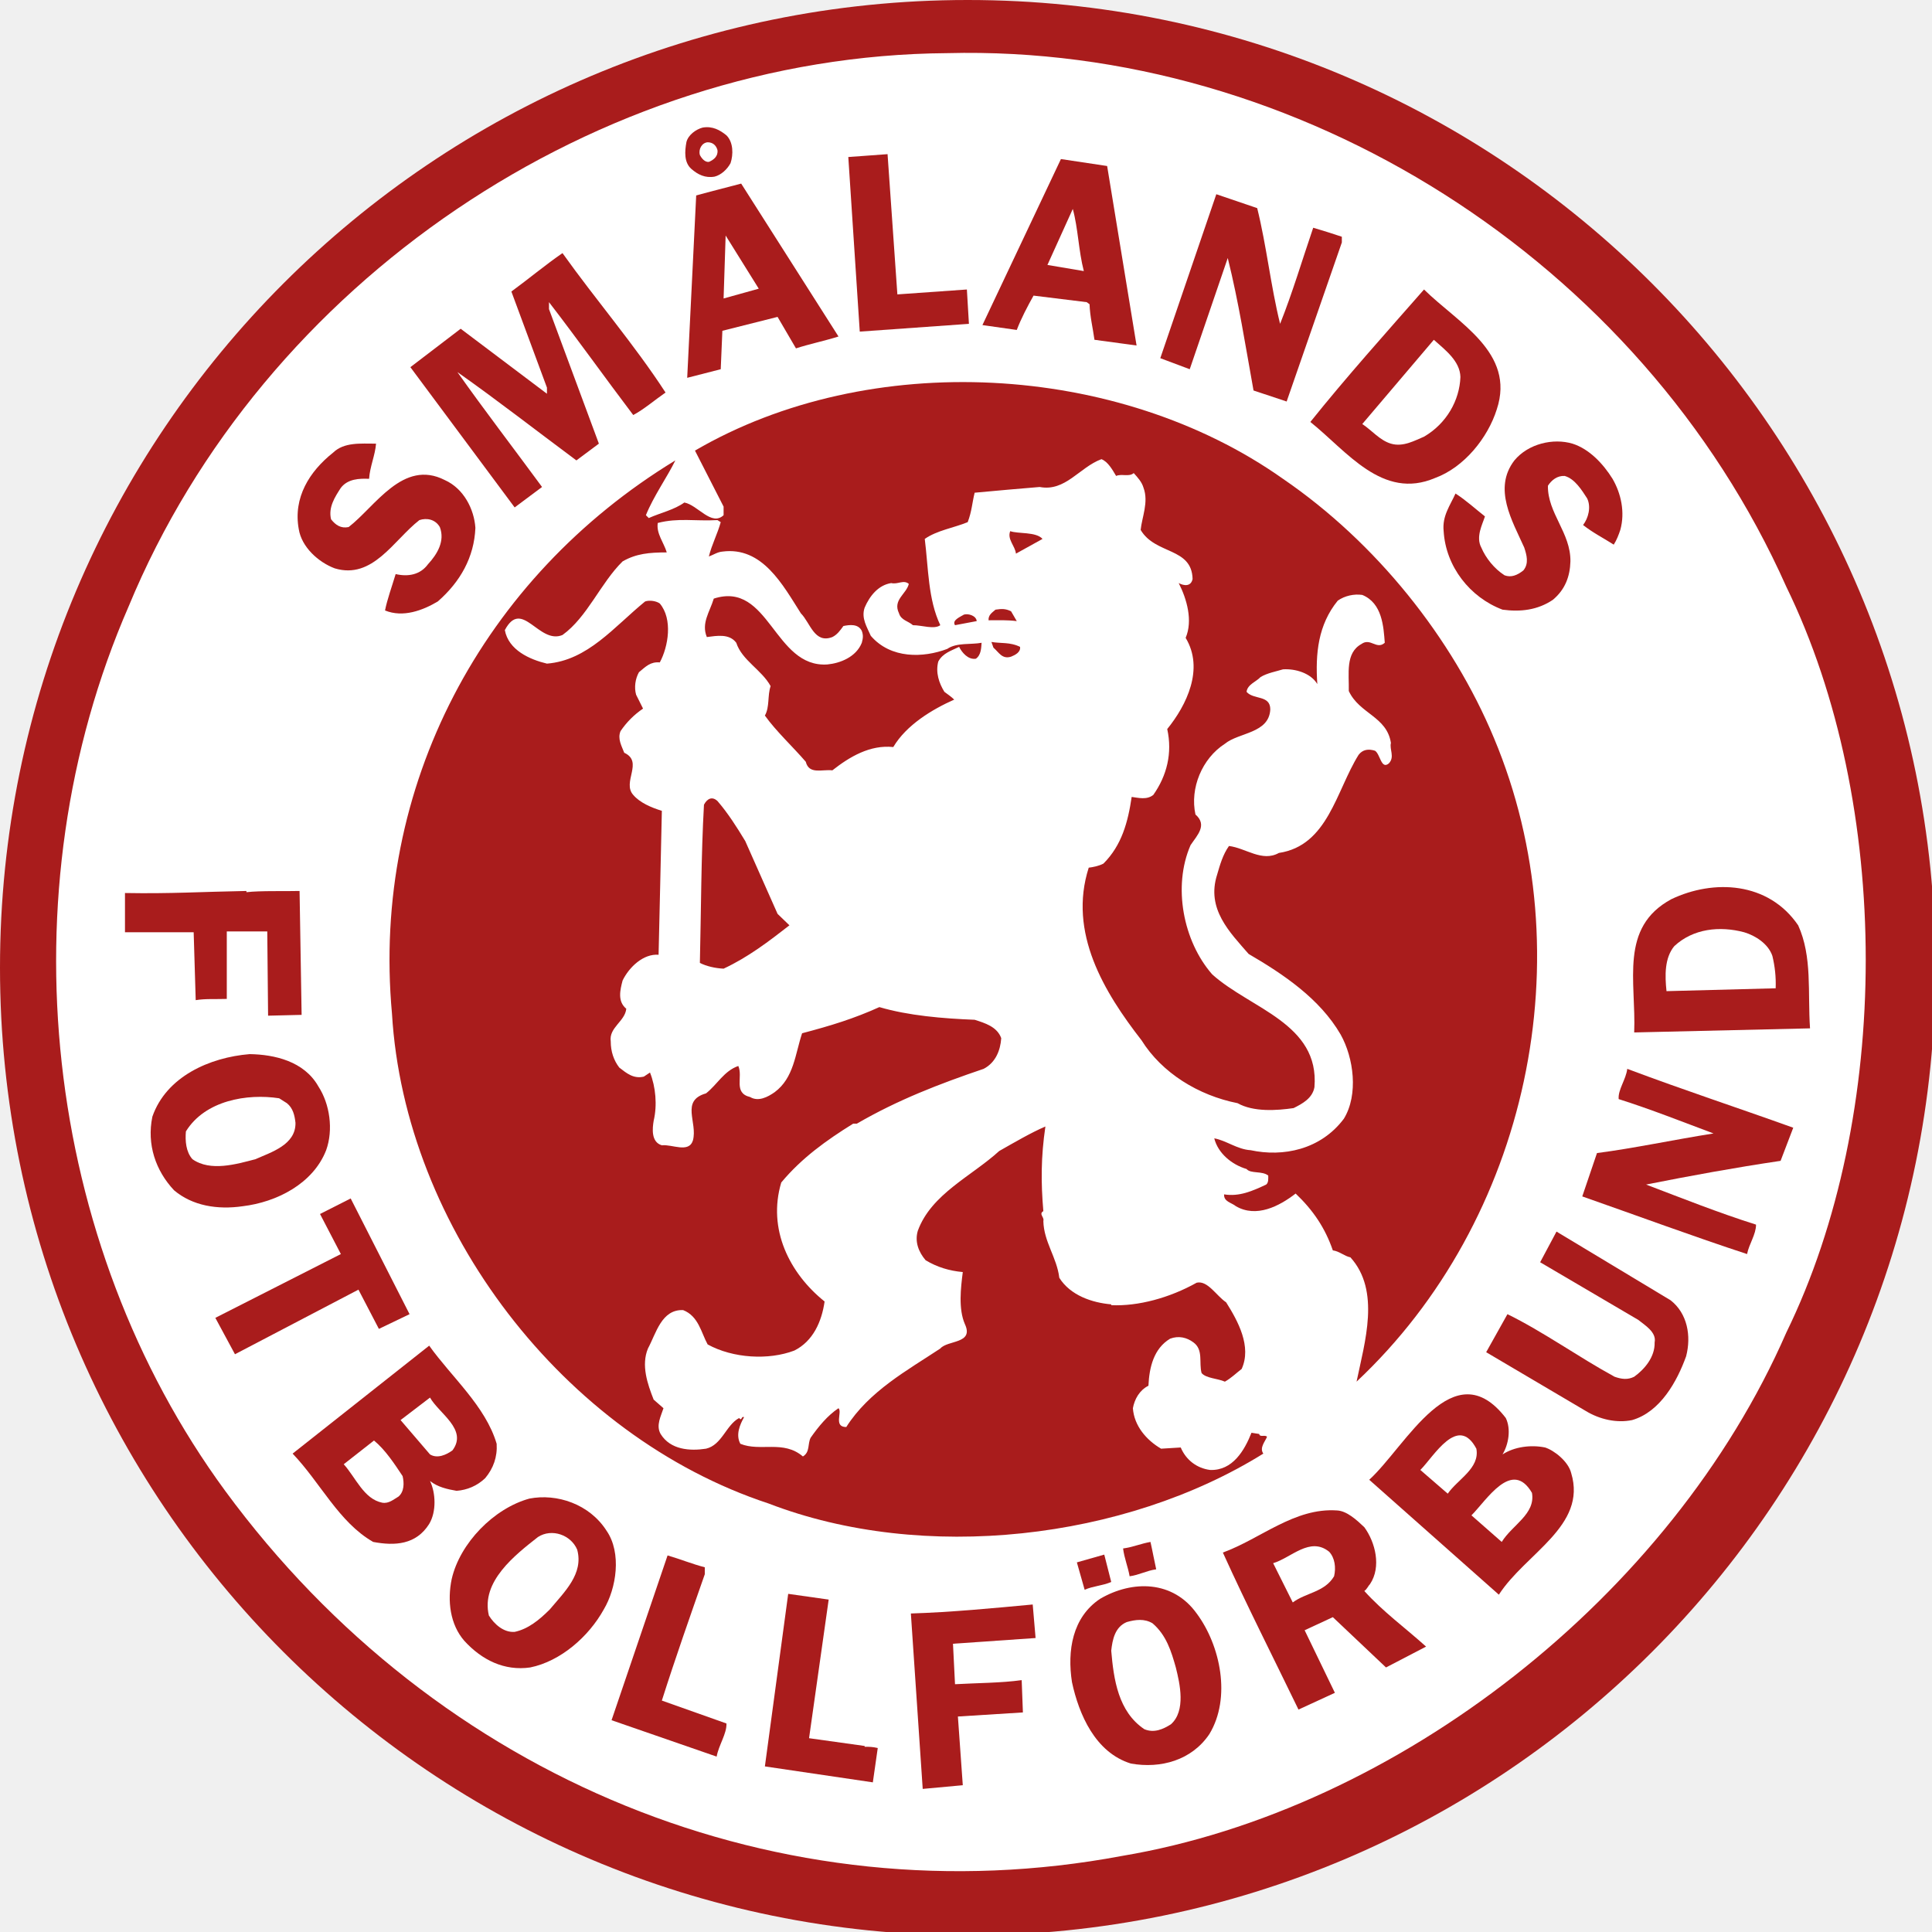
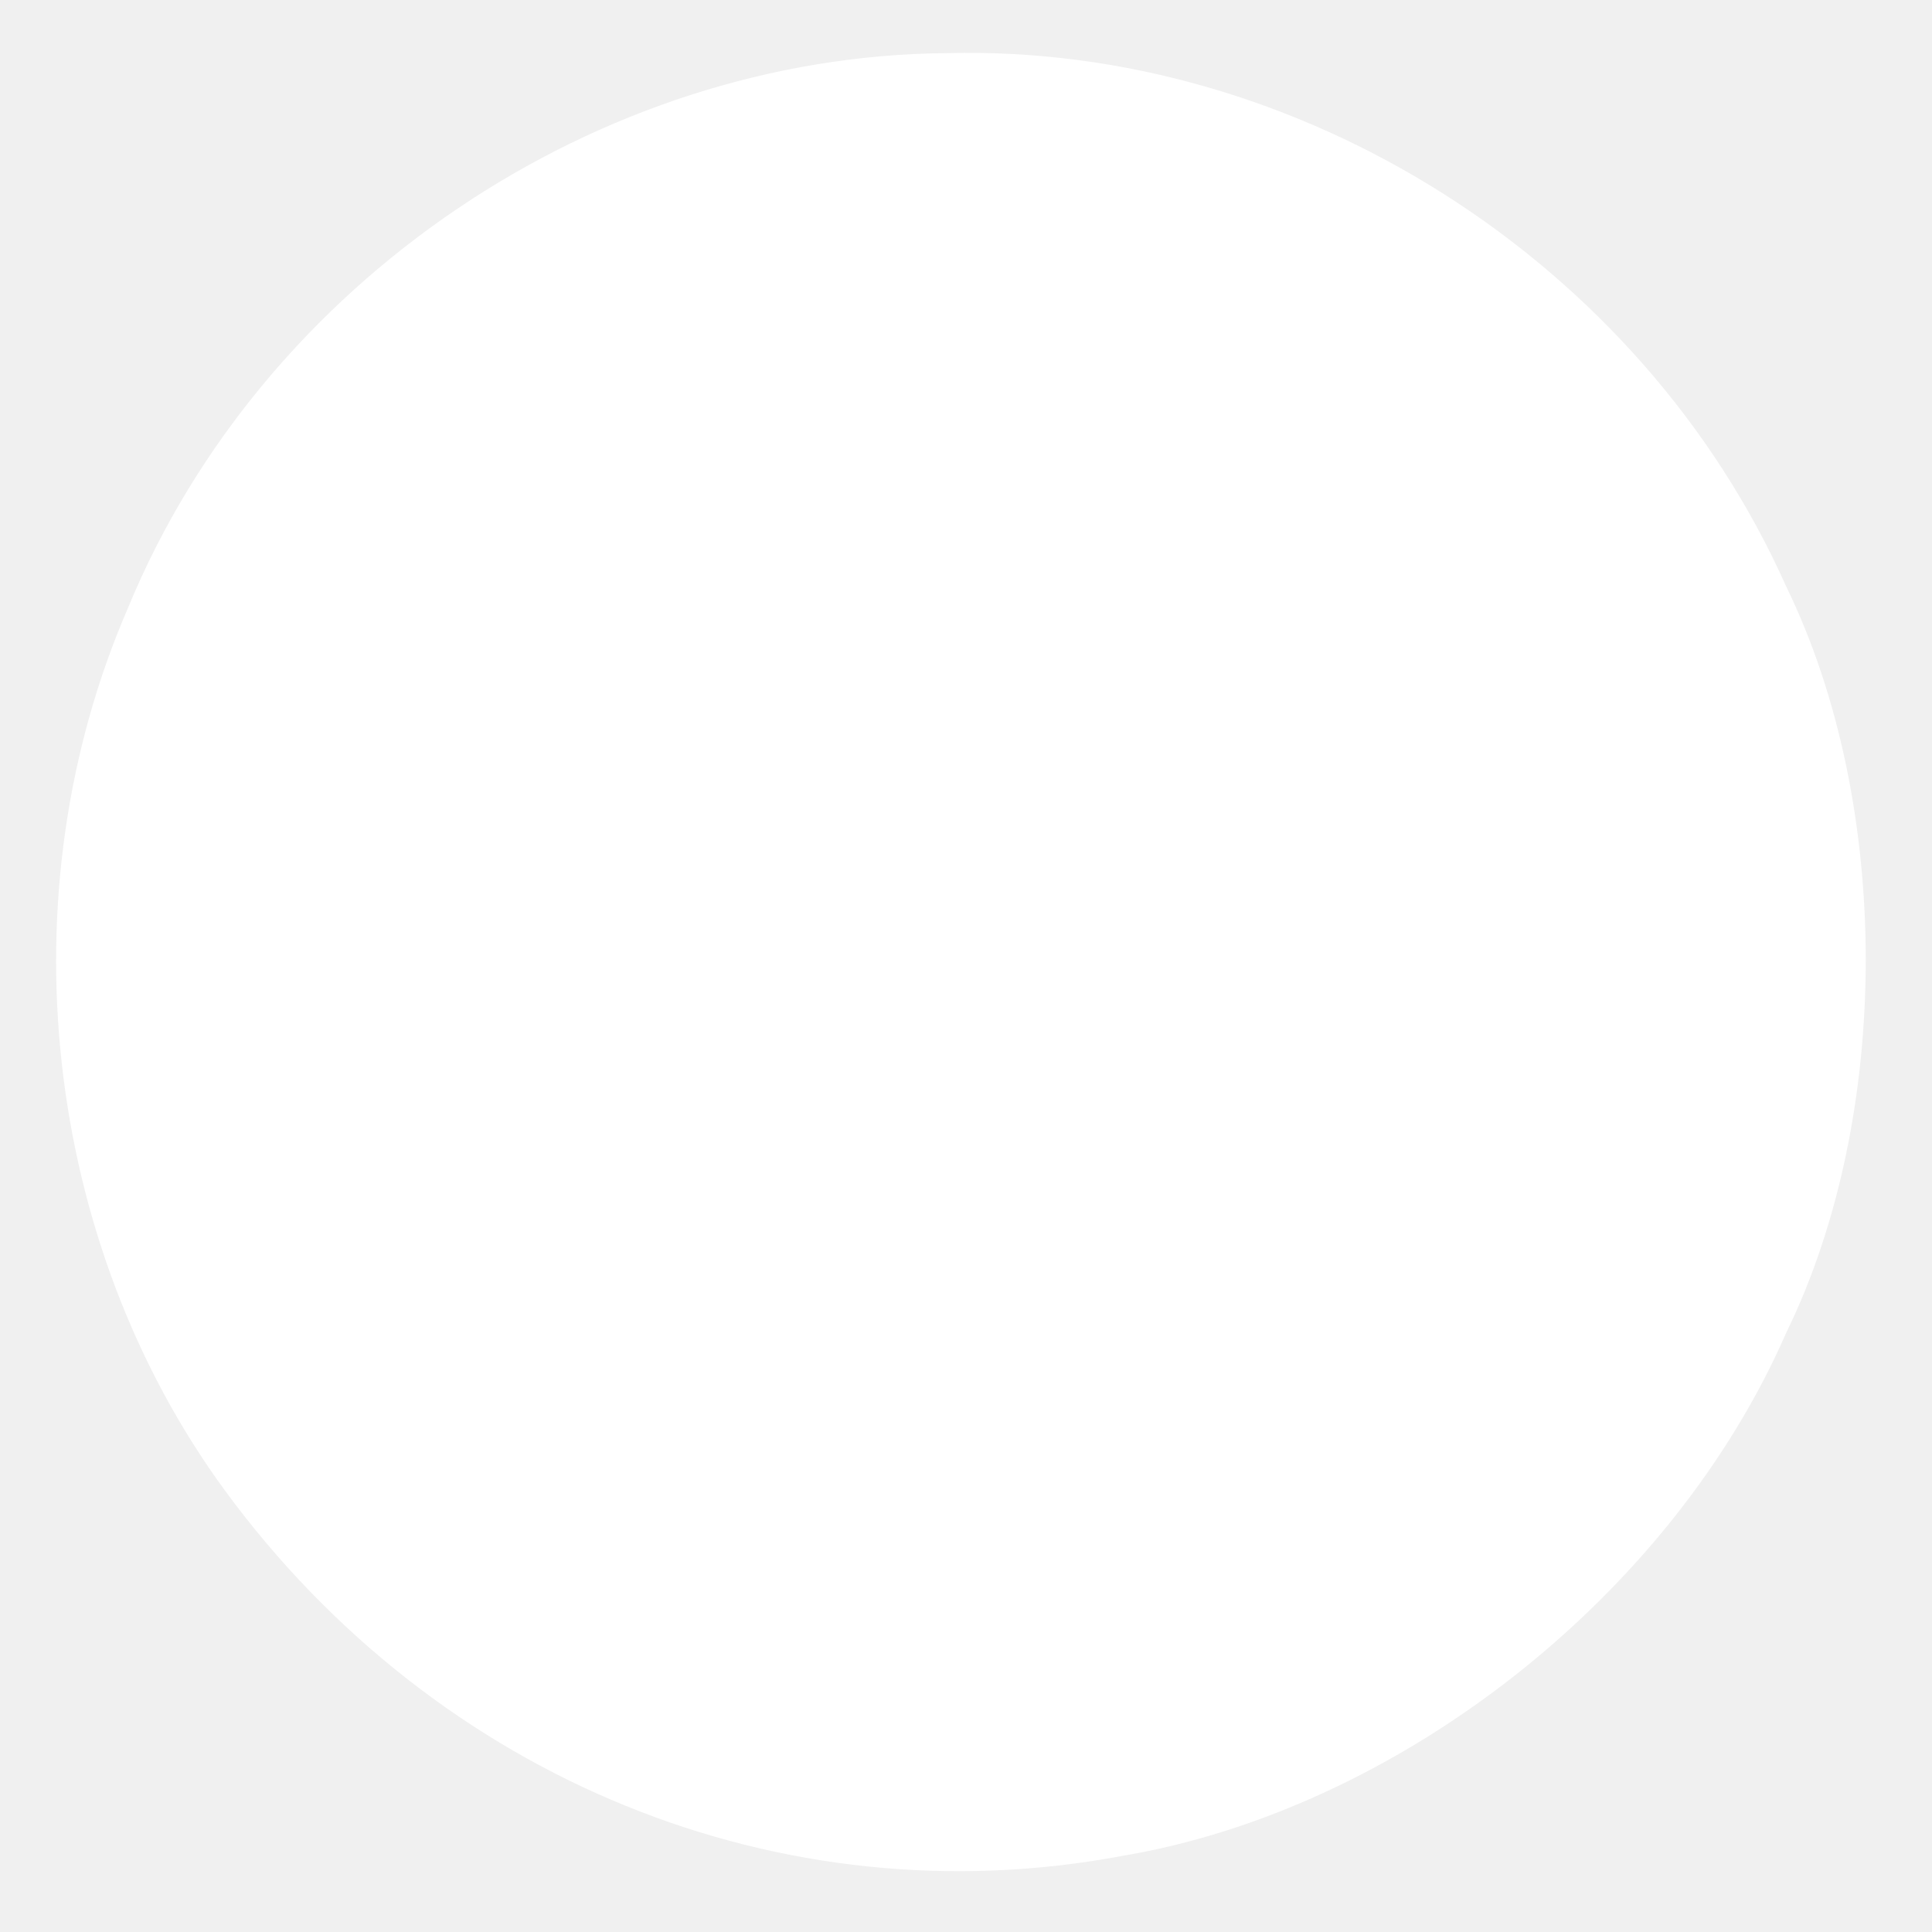
<svg xmlns="http://www.w3.org/2000/svg" version="1.1" width="189" height="189" viewBox="0 0 189 189" role="img">
-   <path d="M 1420,710 C 1420,317.883 1102.12,0 710,0 317.875,0 0,317.883 0,710 c 0,392.13 317.875,710 710,710 392.12,0 710,-317.87 710,-710" fill="#A91C1C" fill-rule="nonzero" transform="matrix(0.1333333,0,0,-0.1333333,0,189.3333)" />
  <path d="m 1310.61,989.504 c 77.7,-159.305 77.7,-388.203 0,-547.207 C 1226.01,248.496 1025.3,92.188 823.105,58.293 573.801,11.492 321.195,113.789 165.195,326.191 31.695,508.297 2.594,764.496 94.394,975.102 192.793,1213 437.895,1379.2 695,1381.01 c 257.695,6.6 508.81,-151.81 615.61,-391.506" fill="#FFFFFF" fill-rule="nonzero" transform="matrix(0.1333333,0,0,-0.1333333,0,189.3333)" />
-   <path d="m 533,1320.7 c 5.098,-5.09 5.098,-14.09 2.996,-20.4 -2.398,-4.5 -6.898,-8.69 -11.699,-9.89 -6.899,-1.21 -12.301,1.49 -17.102,5.7 -5.398,4.79 -4.797,12.89 -3.597,19.5 1.199,5.4 7.199,9.6 12,10.8 7.199,1.2 12.601,-1.8 17.402,-5.71" fill="#A91C1C" fill-rule="nonzero" transform="matrix(0.1333333,0,0,-0.1333333,0,189.3333)" />
  <path d="m 526.395,1309.91 c 0.601,-4.5 -2.7,-7.2 -6.297,-8.7 -2.996,-0.31 -5.403,2.7 -6.602,5.09 -1.199,4.2 1.504,9 5.703,9.31 3.899,0 6.301,-2.41 7.196,-5.7" fill="#FFFFFF" fill-rule="nonzero" transform="matrix(0.1333333,0,0,-0.1333333,0,189.3333)" />
-   <path d="m 658.398,1204 50.997,3.6 1.503,-25.2 -80.097,-5.7 -8.406,128.1 c 9.304,0.61 20.105,1.5 28.804,2.1 l 7.199,-102.9" fill="#A91C1C" fill-rule="nonzero" transform="matrix(0.1333333,0,0,-0.1333333,0,189.3333)" />
-   <path d="M 833.895,1166.5 803,1170.7 c -1.191,8.7 -3.293,17.1 -3.605,26.1 l -2.09,1.5 -39.004,4.81 c -4.199,-7.5 -8.992,-16.51 -12.305,-25.2 l -25.195,3.59 57.597,121.8 33.907,-5.1 21.59,-131.7" fill="#A91C1C" fill-rule="nonzero" transform="matrix(0.1333333,0,0,-0.1333333,0,189.3333)" />
-   <path d="m 615.199,1173.11 c -10.504,-3.31 -21,-5.4 -31.199,-8.71 l -13.5,23.1 -40.5,-10.2 -1.199,-28.2 -24.602,-6.3 6.598,133.8 c 10.801,3.01 21.902,5.7 33.004,8.7 l 71.398,-112.19" fill="#A91C1C" fill-rule="nonzero" transform="matrix(0.1333333,0,0,-0.1333333,0,189.3333)" />
-   <path d="m 922.402,1267.3 c 6.907,-27.9 9.903,-57 16.797,-84.9 9.004,22.5 16.199,46.8 24.297,70.51 7.207,-2.11 13.809,-4.2 21.008,-6.61 v -4.19 l -40.5,-116.7 -24.297,8.09 c -6.008,33.3 -10.812,64.5 -18.906,97.2 l -27.903,-81.6 -21.597,8.1 41.101,120.3 30,-10.2" fill="#A91C1C" fill-rule="nonzero" transform="matrix(0.1333333,0,0,-0.1333333,0,189.3333)" />
  <path d="m 795.195,1221.11 -26.699,4.5 18.606,41.09 c 3.894,-14.1 4.199,-30.59 8.093,-45.59" fill="#FFFFFF" fill-rule="nonzero" transform="matrix(0.1333333,0,0,-0.1333333,0,189.3333)" />
  <path d="m 530.898,1201.01 1.5,46.19 24.301,-39 z" fill="#FFFFFF" fill-rule="nonzero" transform="matrix(0.1333333,0,0,-0.1333333,0,189.3333)" />
-   <path d="m 412.695,1234.3 c 24.602,-34.5 52.805,-67.19 75.602,-102.3 -7.797,-5.4 -16.203,-12.6 -23.703,-16.5 -20.699,27.3 -40.496,55.2 -61.797,82.8 v -5.1 l 36.598,-98.7 -16.5,-12.3 c -29.102,21.6 -57.899,44.1 -87.297,64.8 19.5,-27.6 41.398,-56.1 62.097,-84.3 l -20.097,-15 -76.504,102.91 36.906,28.19 63.293,-47.69 v 4.5 l -26.098,70.5 c 12.301,8.99 24.903,19.5 37.5,28.19" fill="#A91C1C" fill-rule="nonzero" transform="matrix(0.1333333,0,0,-0.1333333,0,189.3333)" />
-   <path d="m 1098.2,1119.7 c -6.6,-21 -24,-42.6 -45.3,-50.4 -38.7,-16.5 -64.795,19.8 -91.505,41.11 26.41,32.99 55.505,65.39 83.405,97.19 24.91,-24.6 67.2,-46.2 53.4,-87.9" fill="#A91C1C" fill-rule="nonzero" transform="matrix(0.1333333,0,0,-0.1333333,0,189.3333)" />
  <path d="m 1071.5,1143.4 c -0.6,-17.1 -10.19,-34.2 -26.7,-43.79 -6.6,-2.71 -15.3,-7.81 -24.29,-5.11 -8.11,2.4 -13.81,9.6 -21.006,14.4 l 52.496,61.8 c 8.4,-7.5 19.2,-15.6 19.5,-27.3" fill="#FFFFFF" fill-rule="nonzero" transform="matrix(0.1333333,0,0,-0.1333333,0,189.3333)" />
-   <path d="m 1096.11,878.5 c 66.9,-159.605 25.2,-354.004 -100.805,-472.211 6.005,29.109 17.705,66.606 -4.504,91.207 -4.492,0.902 -8.106,4.5 -12.903,5.102 -5.691,16.5 -14.402,29.398 -27.293,41.699 -12,-9.301 -28.796,-17.996 -43.796,-9.301 -3.313,2.699 -9.004,3.301 -8.704,8.699 11.094,-1.8 20.704,2.403 30.899,7.203 1.797,1.5 1.504,4.2 1.504,6.598 -4.512,3.602 -12.903,1.199 -15.906,4.801 -11.106,3.301 -20.997,11.703 -23.704,22.5 8.704,-1.5 16.797,-8.098 26.707,-8.699 23.704,-5.102 51.29,0.297 68.391,23.101 10.813,17.699 7.207,44.696 -2.391,61.797 -15.304,26.402 -42.296,44.402 -67.5,59.102 -13.8,15.902 -31.203,33.004 -23.097,58.203 2.097,7.199 4.199,14.699 8.691,21 12.305,-1.504 24.297,-12 36.602,-5.102 36.008,5.403 42.004,45.602 58.508,72 2.996,3.899 7.191,4.5 12.001,3 3.9,-2.398 4.49,-14.101 10.19,-9.297 4.5,4.801 0.31,10.196 1.51,15 -3.01,19.496 -23.108,21.297 -30.908,38.102 0.3,12.598 -2.7,27.894 9.293,34.496 6.615,4.801 11.105,-4.496 17.105,0.898 -0.89,11.704 -1.8,29.102 -16.496,35.102 -6.008,0.902 -12.902,-0.602 -18,-4.199 -14.402,-17.699 -16.504,-38.699 -15,-61.199 -4.805,8.097 -16.199,11.402 -25.195,10.8 -4.805,-1.5 -11.707,-2.703 -16.504,-5.699 -2.996,-3.301 -9.61,-5.398 -10.203,-10.801 5.105,-6 17.402,-2.097 17.402,-12.898 -0.899,-17.703 -23.109,-16.805 -33.305,-25.203 -16.804,-10.801 -25.801,-32.699 -21.597,-51.899 9.003,-7.8 1.199,-15.3 -3.606,-22.5 -13.191,-30.3 -5.391,-70.504 15.899,-94.804 27.91,-25.2 78.906,-36 75.007,-82.797 -1.504,-8.102 -8.699,-12.004 -15.3,-15.305 -12.293,-1.797 -29.395,-2.996 -41.094,3.602 -28.809,5.703 -55.508,22.199 -70.508,46.199 -27.305,35.101 -54.004,78.902 -38.699,126.601 2.703,0.301 7.5,1.204 10.801,2.997 13.503,13.507 18.003,30.609 20.703,48.902 4.8,-0.594 11.09,-2.399 15.894,1.504 9.906,14.097 14.106,30.601 10.196,48.301 14.113,17.398 27.304,44.097 13.507,66.902 5.403,12.598 0.899,28.5 -5.097,40.199 3.894,-2.101 8.996,-2.699 10.195,2.996 -0.605,23.411 -27.305,17.701 -38.105,36.001 0.91,9.3 6.003,20.4 2.109,30.9 -1.199,4.2 -4.199,7.5 -7.195,10.8 -3.313,-3 -9.004,-0.3 -12.914,-2.1 -2.696,4.5 -5.997,10.5 -10.79,12.31 -16.21,-6.01 -26.406,-24.01 -45.3,-20.41 -14.407,-1.2 -31.809,-2.7 -47.707,-4.2 -1.797,-7.2 -2.098,-13.8 -5.098,-21.6 -10.195,-4.2 -22.5,-6 -31.504,-12.3 2.703,-21.6 2.402,-44.401 11.399,-63.299 -4.497,-3.297 -13.5,0 -20.09,0 -3.301,3 -8.7,3.601 -10.203,8.699 -4.797,9.902 5.398,14.102 7.195,21.602 -3.899,3.3 -8.098,-0.602 -12.902,0.601 -9.598,-1.5 -15.895,-9.601 -19.5,-18.004 -2.696,-7.797 1.804,-14.398 4.5,-20.699 14.71,-17.098 38.703,-16.199 56.105,-9.598 6.895,4.797 17.402,2.996 25.195,4.496 -0.293,-3.597 -0.293,-9 -4.199,-11.699 -5.691,-0.898 -10.195,4.5 -12.297,8.699 -5.398,-2.699 -12,-4.5 -15.301,-10.796 -2.097,-8.102 0.606,-15.903 4.5,-22.2 2.407,-1.8 5.102,-3.601 7.2,-5.703 -16.203,-7.195 -35.098,-18.597 -44.7,-34.801 -17.097,1.801 -32.097,-7.195 -44.699,-17.097 -7.5,0.898 -17.101,-3.301 -19.504,6.297 -9,10.504 -21.898,22.5 -30,33.902 3.606,6.301 1.805,14.703 4.203,21.602 -6.597,12.003 -21,18.902 -25.199,31.796 -5.101,6.907 -14.402,5.102 -21.601,4.204 -4.2,10.203 2.101,18.296 5.097,28.199 40.801,13.203 44.102,-51 83.407,-48.301 9.293,0.898 21.003,5.398 25.203,15.898 0.886,3.301 1.191,5.403 0,8.704 -2.703,5.398 -9.004,4.5 -13.504,3.601 -2.406,-3.301 -4.504,-6.305 -8.102,-8.101 -13.199,-5.102 -16.203,10.5 -23.101,17.398 -13.2,20.703 -28.2,49.2 -57.598,45.3 -3.605,-0.3 -6.602,-2.4 -9.902,-3.6 2.097,8.7 6.297,16.5 8.703,25.2 l -2.406,1.5 c -16.2,-0.9 -28.797,1.8 -43.797,-2.1 -1.203,-7.8 4.496,-14.4 6.601,-21.6 -12.898,0 -22.5,-0.9 -32.402,-6.6 -16.199,-15.897 -25.801,-40.799 -44.102,-53.998 -17.398,-7.204 -29.695,27.3 -42.3,3.597 2.703,-14.695 18.3,-21.594 30.898,-24.597 30.008,2.402 49.207,27 72.004,45.597 3.301,1.203 8.402,0.301 10.801,-1.496 9.597,-11.402 6.297,-31.5 0,-43.203 -6.903,0.602 -10.203,-3 -15.297,-7.199 -2.703,-4.797 -3.606,-11.098 -2.102,-16.496 l 5.098,-10.203 c -6.602,-4.5 -12,-9.903 -16.5,-16.504 -2.402,-5.7 0.898,-11.098 2.703,-15.899 14.398,-6.601 -1.805,-21.601 6.594,-30.898 4.801,-5.703 13.203,-9.301 21.004,-11.703 -0.903,-36.899 -1.5,-71.399 -2.399,-105.602 -11.105,0.902 -21.601,-8.996 -26.402,-18.894 -1.801,-6.903 -3.902,-15.305 2.699,-20.704 -0.898,-9.3 -12.898,-13.8 -11.398,-24 0,-7.203 2.097,-13.796 6.297,-19.199 5.402,-4.199 10.503,-8.402 18.003,-6.601 l 4.497,3 c 4.203,-10.5 5.402,-24 2.699,-35.399 -0.899,-5.402 -2.098,-15.605 6.004,-18.004 7.5,0.903 19.797,-6 22.8,3.602 3.598,13.203 -9.3,29.101 9.602,34.5 8.098,6.301 13.195,16.5 23.699,20.101 3.598,-8.097 -3.902,-19.8 8.699,-22.8 5.997,-3.598 12.899,0 18,3.597 14.102,10.504 15,27.903 20.098,43.203 21.602,5.7 38.106,10.801 56.699,19.2 21.309,-6.297 46.797,-8.399 69.903,-9.301 7.5,-2.399 16.504,-5.098 19.504,-13.5 -0.598,-9 -4.204,-18 -12.903,-22.5 -32.695,-11.102 -63,-22.797 -93,-40.199 h -2.703 c -19.801,-12.301 -37.797,-25.203 -52.797,-43.2 -10.199,-34.199 6,-66.601 31.801,-87.3 -2.102,-14.703 -8.402,-29.102 -22.203,-35.996 -18.902,-7.207 -45,-5.704 -63.598,4.492 -4.801,8.703 -6.601,20.703 -18.004,25.199 -15.898,0.602 -19.8,-17.098 -25.8,-28.195 -5.098,-12.297 -0.297,-26.106 4.199,-37.5 l 7.203,-6.301 c -1.801,-5.703 -5.699,-12.609 -2.102,-18.899 7.2,-11.707 21.606,-12.605 33.305,-10.796 11.695,2.695 14.699,17.39 24.301,22.5 2.097,-2.707 1.5,1.793 3.597,0.593 -3,-5.398 -6.296,-12.898 -2.699,-19.504 14.699,-5.996 31.496,3 45.899,-9.296 5.398,3.3 3.3,9.296 5.703,13.8 5.699,8.106 12.301,16.2 20.398,21.602 3,-2.695 -3.898,-13.809 5.699,-13.809 16.797,26.407 45,41.707 68.997,57.61 5.41,6.297 24.91,3.297 18.003,17.996 -4.793,11.101 -3.003,26.402 -1.503,38.101 -9.891,0.903 -18.895,3.602 -27.293,8.7 -5.098,6 -8.106,13.5 -5.704,21.601 9.903,27.004 39.297,39.899 59.707,58.504 11.094,6.297 23.399,13.5 33.899,17.996 -3.305,-22.5 -3.305,-41.098 -1.504,-62.101 -3.605,-2.098 0.895,-4.5 0,-7.196 0.301,-15.304 9.898,-26.703 11.707,-41.703 8.086,-12.902 23.992,-18.301 38.098,-19.496 v -0.602 c 19.8,-0.906 42.898,5.399 62.703,16.497 8.097,1.804 14.394,-9.598 21.594,-14.399 8.699,-13.797 18.894,-32.394 11.394,-48.898 -3.594,-2.7 -7.5,-6.606 -12.297,-9.309 -5.398,2.402 -13.797,2.402 -17.097,6.309 -2.098,7.5 1.503,17.097 -5.997,22.5 -4.804,3.593 -10.8,5.097 -17.109,2.707 -11.992,-7.207 -15.293,-21.008 -15.891,-34.504 -6.609,-3.313 -10.203,-9.903 -11.406,-16.504 0.903,-12.902 9.906,-23.399 20.696,-29.695 l 14.406,0.886 c 3.894,-9.297 12,-15.293 21.597,-16.496 16.504,-0.594 25.207,14.406 30.305,27.297 l 5.692,-0.891 c 0.304,-2.703 4.503,-0.3 5.707,-2.097 -1.497,-3.606 -5.707,-8.106 -2.7,-12.305 -101.707,-63.301 -249.304,-80.398 -363.007,-36.601 -150.301,49.5 -267,202.203 -276.301,359.406 -15.297,166.801 66.902,320.101 207.906,405.899 -6.004,-12.3 -15.906,-26.09 -21.605,-40.2 l 2.101,-2.1 c 8.699,3.9 18.598,6 26.098,11.4 9.902,-1.8 19.804,-17.69 28.804,-9.3 v 6.3 l -21,41.1 c 128.102,74.7 310.5,64.8 431.411,-20.7 68.401,-46.8 124.201,-116.696 154.801,-190.2" fill="#A91C1C" fill-rule="nonzero" transform="matrix(0.1333333,0,0,-0.1333333,0,189.3333)" />
-   <path d="m 1183.11,1068.7 c 6.29,-10.8 9.29,-24.6 5.7,-37.5 -1.2,-3.6 -2.7,-7.5 -4.81,-10.8 -7.5,4.8 -15.29,8.7 -22.5,14.4 3.9,5.1 6,13.2 3,19.5 -3.89,6 -8.99,14.4 -16.49,16.5 -5.4,0.31 -9.61,-3 -12.31,-7.19 -0.3,-20.11 16.8,-34.51 16.51,-55.51 -0.31,-11.096 -3.9,-20.698 -12.9,-28.198 -11.11,-7.5 -23.7,-9.004 -36.91,-7.203 -24,9 -41.7,31.801 -43.2,57.601 -1.19,11.1 4.8,18.9 8.7,27.6 7.5,-4.8 14.4,-11.1 21.6,-16.79 -1.79,-5.71 -6.89,-15 -2.69,-22.81 3.3,-7.8 9.58,-15.6 17.08,-20.402 4.82,-1.793 9.31,0 13.82,3.602 4.19,5.1 2.4,11.4 0.6,16.8 -8.71,19.5 -23.1,43.2 -7.2,63.9 10.2,12.3 28.49,16.5 42.6,12.3 12.3,-3.89 22.5,-14.7 29.4,-25.8" fill="#A91C1C" fill-rule="nonzero" transform="matrix(0.1333333,0,0,-0.1333333,0,189.3333)" />
-   <path d="m 275.895,1094.5 c -0.602,-8.39 -4.5,-16.8 -5.098,-25.8 -7.203,0.3 -15.602,0 -20.703,-6.6 -4.496,-6.9 -9.297,-14.4 -7.199,-23.1 3.3,-4.2 7.199,-6.9 12.902,-5.7 19.496,15 39.894,50.1 70.496,34.5 14.102,-6.3 21.602,-21.6 22.5,-35.1 -0.898,-21.59 -11.098,-39.598 -27.598,-54.001 -11.101,-6.597 -25.504,-12 -38.699,-6.597 1.496,7.8 5.098,17.699 7.797,26.703 9.004,-2.102 18.004,-0.602 23.699,7.195 6.903,7.5 12.606,17.1 8.703,27.3 -3.3,5.7 -9.597,6.9 -15,5.1 -18.902,-14.7 -34.199,-43.798 -62.097,-35.4 -12.004,4.5 -24.305,15.61 -26.403,28.8 -4.199,23.1 7.801,42.3 25.2,56.1 8.101,7.8 20.101,6.6 31.5,6.6" fill="#A91C1C" fill-rule="nonzero" transform="matrix(0.1333333,0,0,-0.1333333,0,189.3333)" />
-   <path d="m 764.902,1024.6 c -6.601,-3.6 -13.507,-7.5 -19.504,-10.8 -0.593,5.7 -6.597,10.5 -4.199,16.5 5.696,-2.1 18.899,-0.3 23.703,-5.7" fill="#A91C1C" fill-rule="nonzero" transform="matrix(0.1333333,0,0,-0.1333333,0,189.3333)" />
-   <path d="m 741.809,971.5 4.187,-7.199 c -7.5,0.898 -12.891,0.601 -20.691,0.601 -0.305,3.899 2.695,5.7 5.093,7.797 4.204,0.602 7.2,0.906 11.411,-1.199" fill="#A91C1C" fill-rule="nonzero" transform="matrix(0.1333333,0,0,-0.1333333,0,189.3333)" />
-   <path d="m 716.602,964.301 -15.911,-3 c -2.39,3.601 3.606,6 6.614,7.801 3.3,0.898 8.996,-0.899 9.297,-4.801" fill="#A91C1C" fill-rule="nonzero" transform="matrix(0.1333333,0,0,-0.1333333,0,189.3333)" />
-   <path d="m 748.398,945.398 c 0.606,-3.898 -3.593,-6 -6.589,-7.195 -6.614,-2.098 -9.004,3.297 -12.914,6.598 L 727.402,949 c 6.907,-1.195 13.797,0 20.996,-3.602" fill="#A91C1C" fill-rule="nonzero" transform="matrix(0.1333333,0,0,-0.1333333,0,189.3333)" />
-   <path d="m 546.797,802.898 23.703,-53.402 8.699,-8.398 c -15,-11.7 -30.304,-23.399 -48.301,-31.801 -6.296,0.305 -12.601,1.801 -17.402,4.203 0.902,37.801 0.902,78.902 3.004,116.102 2.395,4.5 6,6.296 9.895,2.699 7.804,-9 14.402,-19.504 20.402,-29.403" fill="#A91C1C" fill-rule="nonzero" transform="matrix(0.1333333,0,0,-0.1333333,0,189.3333)" />
-   <path d="m 1319.31,741.098 c 10.49,-23.098 6.9,-49.2 8.7,-75.598 l -129.01,-3 c 1.51,37.5 -11.1,77.102 27.31,97.797 30.9,14.703 71.09,12.902 93,-19.199" fill="#A91C1C" fill-rule="nonzero" transform="matrix(0.1333333,0,0,-0.1333333,0,189.3333)" />
-   <path d="m 221.293,675.398 -24.598,-0.597 -0.601,61.801 h -29.699 v -49.5 c -7.5,-0.305 -15.598,0.296 -22.801,-0.907 L 142.094,736 H 91.695 v 28.801 c 33.903,-0.602 55.801,0.898 89.102,1.5 v -0.903 c 10.199,1.204 28.496,0.602 39,0.903 l 1.496,-90.903" fill="#A91C1C" fill-rule="nonzero" transform="matrix(0.1333333,0,0,-0.1333333,0,189.3333)" />
  <path d="m 1300.4,718.598 c 1.81,-7.5 2.71,-15.297 2.4,-23.7 l -80.09,-2.101 c -1.21,11.402 -1.5,24.305 5.69,33.004 13.81,12.898 33.3,15 51.31,10.199 8.09,-2.402 17.69,-8.402 20.69,-17.402" fill="#FFFFFF" fill-rule="nonzero" transform="matrix(0.1333333,0,0,-0.1333333,0,189.3333)" />
-   <path d="m 233.594,622.898 c 8.402,-12.898 11.101,-31.8 5.703,-46.8 C 229.695,551.5 202.992,538 178.098,534.996 c -18.606,-2.699 -36.903,0.301 -50.403,11.703 -13.5,14.399 -20.101,33.598 -15.902,54 10.199,29.399 42,43.5 71.398,45.899 18.004,-0.297 39.907,-5.098 50.403,-23.7" fill="#A91C1C" fill-rule="nonzero" transform="matrix(0.1333333,0,0,-0.1333333,0,189.3333)" />
-   <path d="m 1315.7,592.598 -9.29,-24.301 c -34.2,-5.098 -65.4,-10.801 -98.7,-17.399 26.1,-9.902 53.1,-20.703 80.69,-29.398 0,-7.203 -5.09,-14.102 -6.59,-21.602 -39.31,12.899 -80.7,28.2 -120.91,42.297 L 1171.7,574 c 27.61,3.598 55.2,9.598 85.51,14.398 -22.5,8.399 -45.9,17.7 -69.6,25.2 -0.61,6.902 5.4,14.402 6.3,22.199 42.3,-15.899 79.2,-27.899 121.79,-43.199" fill="#A91C1C" fill-rule="nonzero" transform="matrix(0.1333333,0,0,-0.1333333,0,189.3333)" />
  <path d="m 210.492,610.598 c 4.504,-3.602 5.703,-9 6.301,-14.403 0.301,-16.199 -18,-21.601 -29.398,-26.699 -13.801,-3.598 -33,-9.301 -46.2,0 -4.8,5.402 -5.398,13.504 -4.8,20.402 14.097,22.801 45,27.899 68.402,24.301 l 5.695,-3.601" fill="#FFFFFF" fill-rule="nonzero" transform="matrix(0.1333333,0,0,-0.1333333,0,189.3333)" />
-   <path d="m 277.992,444.996 -15,28.797 -90.597,-47.398 -14.403,26.703 92.102,46.8 -15.297,29.399 22.5,11.402 43.195,-84.902 -22.5,-10.801" fill="#A91C1C" fill-rule="nonzero" transform="matrix(0.1333333,0,0,-0.1333333,0,189.3333)" />
-   <path d="m 1225.7,465.996 c 12.31,-9.601 15.31,-26.101 11.4,-41.101 -6.59,-18.293 -18.9,-40.793 -39.6,-46.797 -11.39,-2.407 -23.99,0.593 -33.89,6.597 l -73.21,43.203 15.61,27.899 c 25.8,-12.598 52.19,-31.5 78.59,-45.902 5.11,-1.797 9.6,-2.407 14.4,0 7.5,5.41 15.31,14.402 15,25.203 1.51,7.5 -7.19,12.597 -11.99,16.5 l -72.01,42.297 12,22.5 83.7,-50.399" fill="#A91C1C" fill-rule="nonzero" transform="matrix(0.1333333,0,0,-0.1333333,0,189.3333)" />
-   <path d="m 364.395,360.691 c 0.601,-9.597 -2.399,-17.996 -8.399,-25.203 -6,-5.691 -13.199,-8.691 -21,-9.297 -6.898,1.204 -13.801,2.704 -19.496,7.207 4.195,-8.703 4.797,-22.5 -0.605,-31.503 -9.602,-15.301 -25.2,-16.204 -41.102,-13.204 -25.199,14.407 -38.699,43.504 -59.102,64.805 l 100.204,79.199 c 16.199,-22.8 41.398,-44.394 49.5,-72.004" fill="#A91C1C" fill-rule="nonzero" transform="matrix(0.1333333,0,0,-0.1333333,0,189.3333)" />
-   <path d="m 1104.8,379.602 c 3.91,-8.11 2.1,-19.204 -2.4,-26.704 8.71,5.696 21,7.2 31.21,5.09 6.6,-2.09 17.09,-10.195 19.19,-18.886 11.7,-38.704 -33.6,-58.809 -53.09,-89.114 l -95.11,84.309 c 27,24.598 61.79,95.098 100.2,45.305" fill="#A91C1C" fill-rule="nonzero" transform="matrix(0.1333333,0,0,-0.1333333,0,189.3333)" />
  <path d="m 331.996,355.898 c -4.5,-3.3 -11.101,-6.296 -16.496,-3 l -21.605,25.2 21.605,16.504 c 6.594,-11.704 27.898,-23.411 16.496,-38.704" fill="#FFFFFF" fill-rule="nonzero" transform="matrix(0.1333333,0,0,-0.1333333,0,189.3333)" />
  <path d="m 1083.2,357.102 c 2.7,-14.407 -13.8,-22.5 -20.99,-33 l -20.11,17.39 c 9.9,9.903 27.61,41.106 41.1,15.61" fill="#FFFFFF" fill-rule="nonzero" transform="matrix(0.1333333,0,0,-0.1333333,0,189.3333)" />
  <path d="m 295.395,336.992 c 1.203,-5.097 1.203,-11.394 -3,-15 -3.602,-2.097 -7.2,-5.39 -12,-4.504 -13.5,2.707 -19.5,18.606 -28.2,28.203 l 22.2,17.407 c 8.398,-6.907 15,-17.102 21,-26.106" fill="#FFFFFF" fill-rule="nonzero" transform="matrix(0.1333333,0,0,-0.1333333,0,189.3333)" />
  <path d="m 1124,324.695 c 2.7,-15.593 -14.4,-23.406 -22.19,-36.004 l -22.21,19.5 c 11.1,11.106 29.71,41.704 44.4,16.504" fill="#FFFFFF" fill-rule="nonzero" transform="matrix(0.1333333,0,0,-0.1333333,0,189.3333)" />
-   <path d="m 445.098,296.797 c 11.097,-16.199 7.199,-42 -2.098,-57.609 -11.105,-20.094 -31.805,-38.094 -54.008,-42.594 -18.894,-2.699 -35.398,5.398 -48.293,19.5 -10.504,12.004 -12.601,29.394 -9.304,45.301 6.003,26.398 30.902,51.906 57.003,59.093 20.098,3.907 44.098,-3.886 56.7,-23.691" fill="#A91C1C" fill-rule="nonzero" transform="matrix(0.1333333,0,0,-0.1333333,0,189.3333)" />
-   <path d="m 1001,299.492 c 8.1,-11.094 12.61,-29.094 4.2,-41.699 -1.5,-1.504 -2.09,-3.605 -4.2,-5.098 13.8,-15.3 30,-27.004 45.31,-40.8 l -29.41,-15.301 -39.002,36.902 -20.691,-9.601 22.195,-45.907 -26.707,-12.297 c -18.593,38.403 -37.793,76.204 -55.488,115.207 27.898,10.196 52.5,32.997 83.691,30.899 7.207,-0.305 14.407,-6.902 20.102,-12.305" fill="#A91C1C" fill-rule="nonzero" transform="matrix(0.1333333,0,0,-0.1333333,0,189.3333)" />
  <path d="m 423.496,282.988 c 4.801,-17.695 -9.301,-30.886 -20.098,-43.8 -7.8,-7.793 -15.902,-14.391 -25.8,-16.493 -8.102,-0.593 -15,5.703 -18.903,11.993 -6,24.914 19.2,44.406 36,57.609 10.203,6.598 24.305,1.492 28.801,-9.309" fill="#FFFFFF" fill-rule="nonzero" transform="matrix(0.1333333,0,0,-0.1333333,0,189.3333)" />
-   <path d="m 844.102,288.691 c 1.503,-6.589 2.707,-13.496 4.199,-20.097 -6.906,-0.899 -12.598,-4.199 -19.5,-5.098 -1.196,6.902 -3.899,13.192 -4.797,20.399 6.894,0.902 13.203,3.593 20.098,4.796" fill="#A91C1C" fill-rule="nonzero" transform="matrix(0.1333333,0,0,-0.1333333,0,189.3333)" />
  <path d="m 975.195,281.492 c 4.207,-4.5 5.11,-11.695 3.614,-17.996 -6.907,-11.699 -20.704,-12.004 -30.313,-19.199 l -14.394,28.801 c 13.203,3.894 27.003,19.8 41.093,8.394" fill="#FFFFFF" fill-rule="nonzero" transform="matrix(0.1333333,0,0,-0.1333333,0,189.3333)" />
-   <path d="m 815.305,259.297 c -6.301,-2.703 -13.496,-3.008 -19.504,-5.703 l -5.703,20.097 20.097,5.704 5.11,-20.098" fill="#A91C1C" fill-rule="nonzero" transform="matrix(0.1333333,0,0,-0.1333333,0,189.3333)" />
-   <path d="m 517.102,270.098 v -5.11 C 506.301,234.094 495.5,203.484 485.598,172.297 L 533,155.488 c 0.297,-7.5 -5.699,-15.886 -7.203,-24.297 l -77.102,26.7 41.102,120.898 c 9.301,-2.695 18,-6.301 27.305,-8.691" fill="#A91C1C" fill-rule="nonzero" transform="matrix(0.1333333,0,0,-0.1333333,0,189.3333)" />
-   <path d="m 878.008,236.191 c 17.39,-23.398 25.488,-61.796 9.297,-88.496 -12.91,-19.211 -35.703,-25.507 -57.598,-21.601 -26.102,8.094 -38.105,36.008 -43.203,59.699 -3.606,23.102 0.305,47.703 20.703,61.199 23.691,13.809 53.398,13.496 70.801,-10.801" fill="#A91C1C" fill-rule="nonzero" transform="matrix(0.1333333,0,0,-0.1333333,0,189.3333)" />
-   <path d="m 593.598,144.688 40.797,-5.696 v -0.594 c 3.3,0 5.703,0 9.609,-0.91 l -3.606,-25.191 -79.203,11.695 17.102,126.606 L 608,246.395 593.598,144.688" fill="#A91C1C" fill-rule="nonzero" transform="matrix(0.1333333,0,0,-0.1333333,0,189.3333)" />
-   <path d="m 759.805,218.191 -60.606,-4.199 1.492,-29.695 c 15.61,0.898 34.211,0.898 48.911,3 l 0.898,-23.703 -47.695,-2.996 3.59,-50.403 -29.403,-2.707 -8.691,128.703 c 29.394,0.911 60.594,3.907 89.394,6.602 l 2.11,-24.602" fill="#A91C1C" fill-rule="nonzero" transform="matrix(0.1333333,0,0,-0.1333333,0,189.3333)" />
  <path d="m 862.695,196.594 c 3.008,-11.992 7.5,-31.797 -3.593,-41.699 -5.704,-3.606 -12.293,-6.602 -19.5,-3.606 -19.204,12.899 -22.5,36.602 -24.297,57.606 0.894,8.097 2.703,17.394 11.394,21 6.309,1.793 12.903,2.703 18.906,-0.903 10.196,-8.699 13.79,-20.691 17.09,-32.398" fill="#FFFFFF" fill-rule="nonzero" transform="matrix(0.1333333,0,0,-0.1333333,0,189.3333)" />
</svg>
